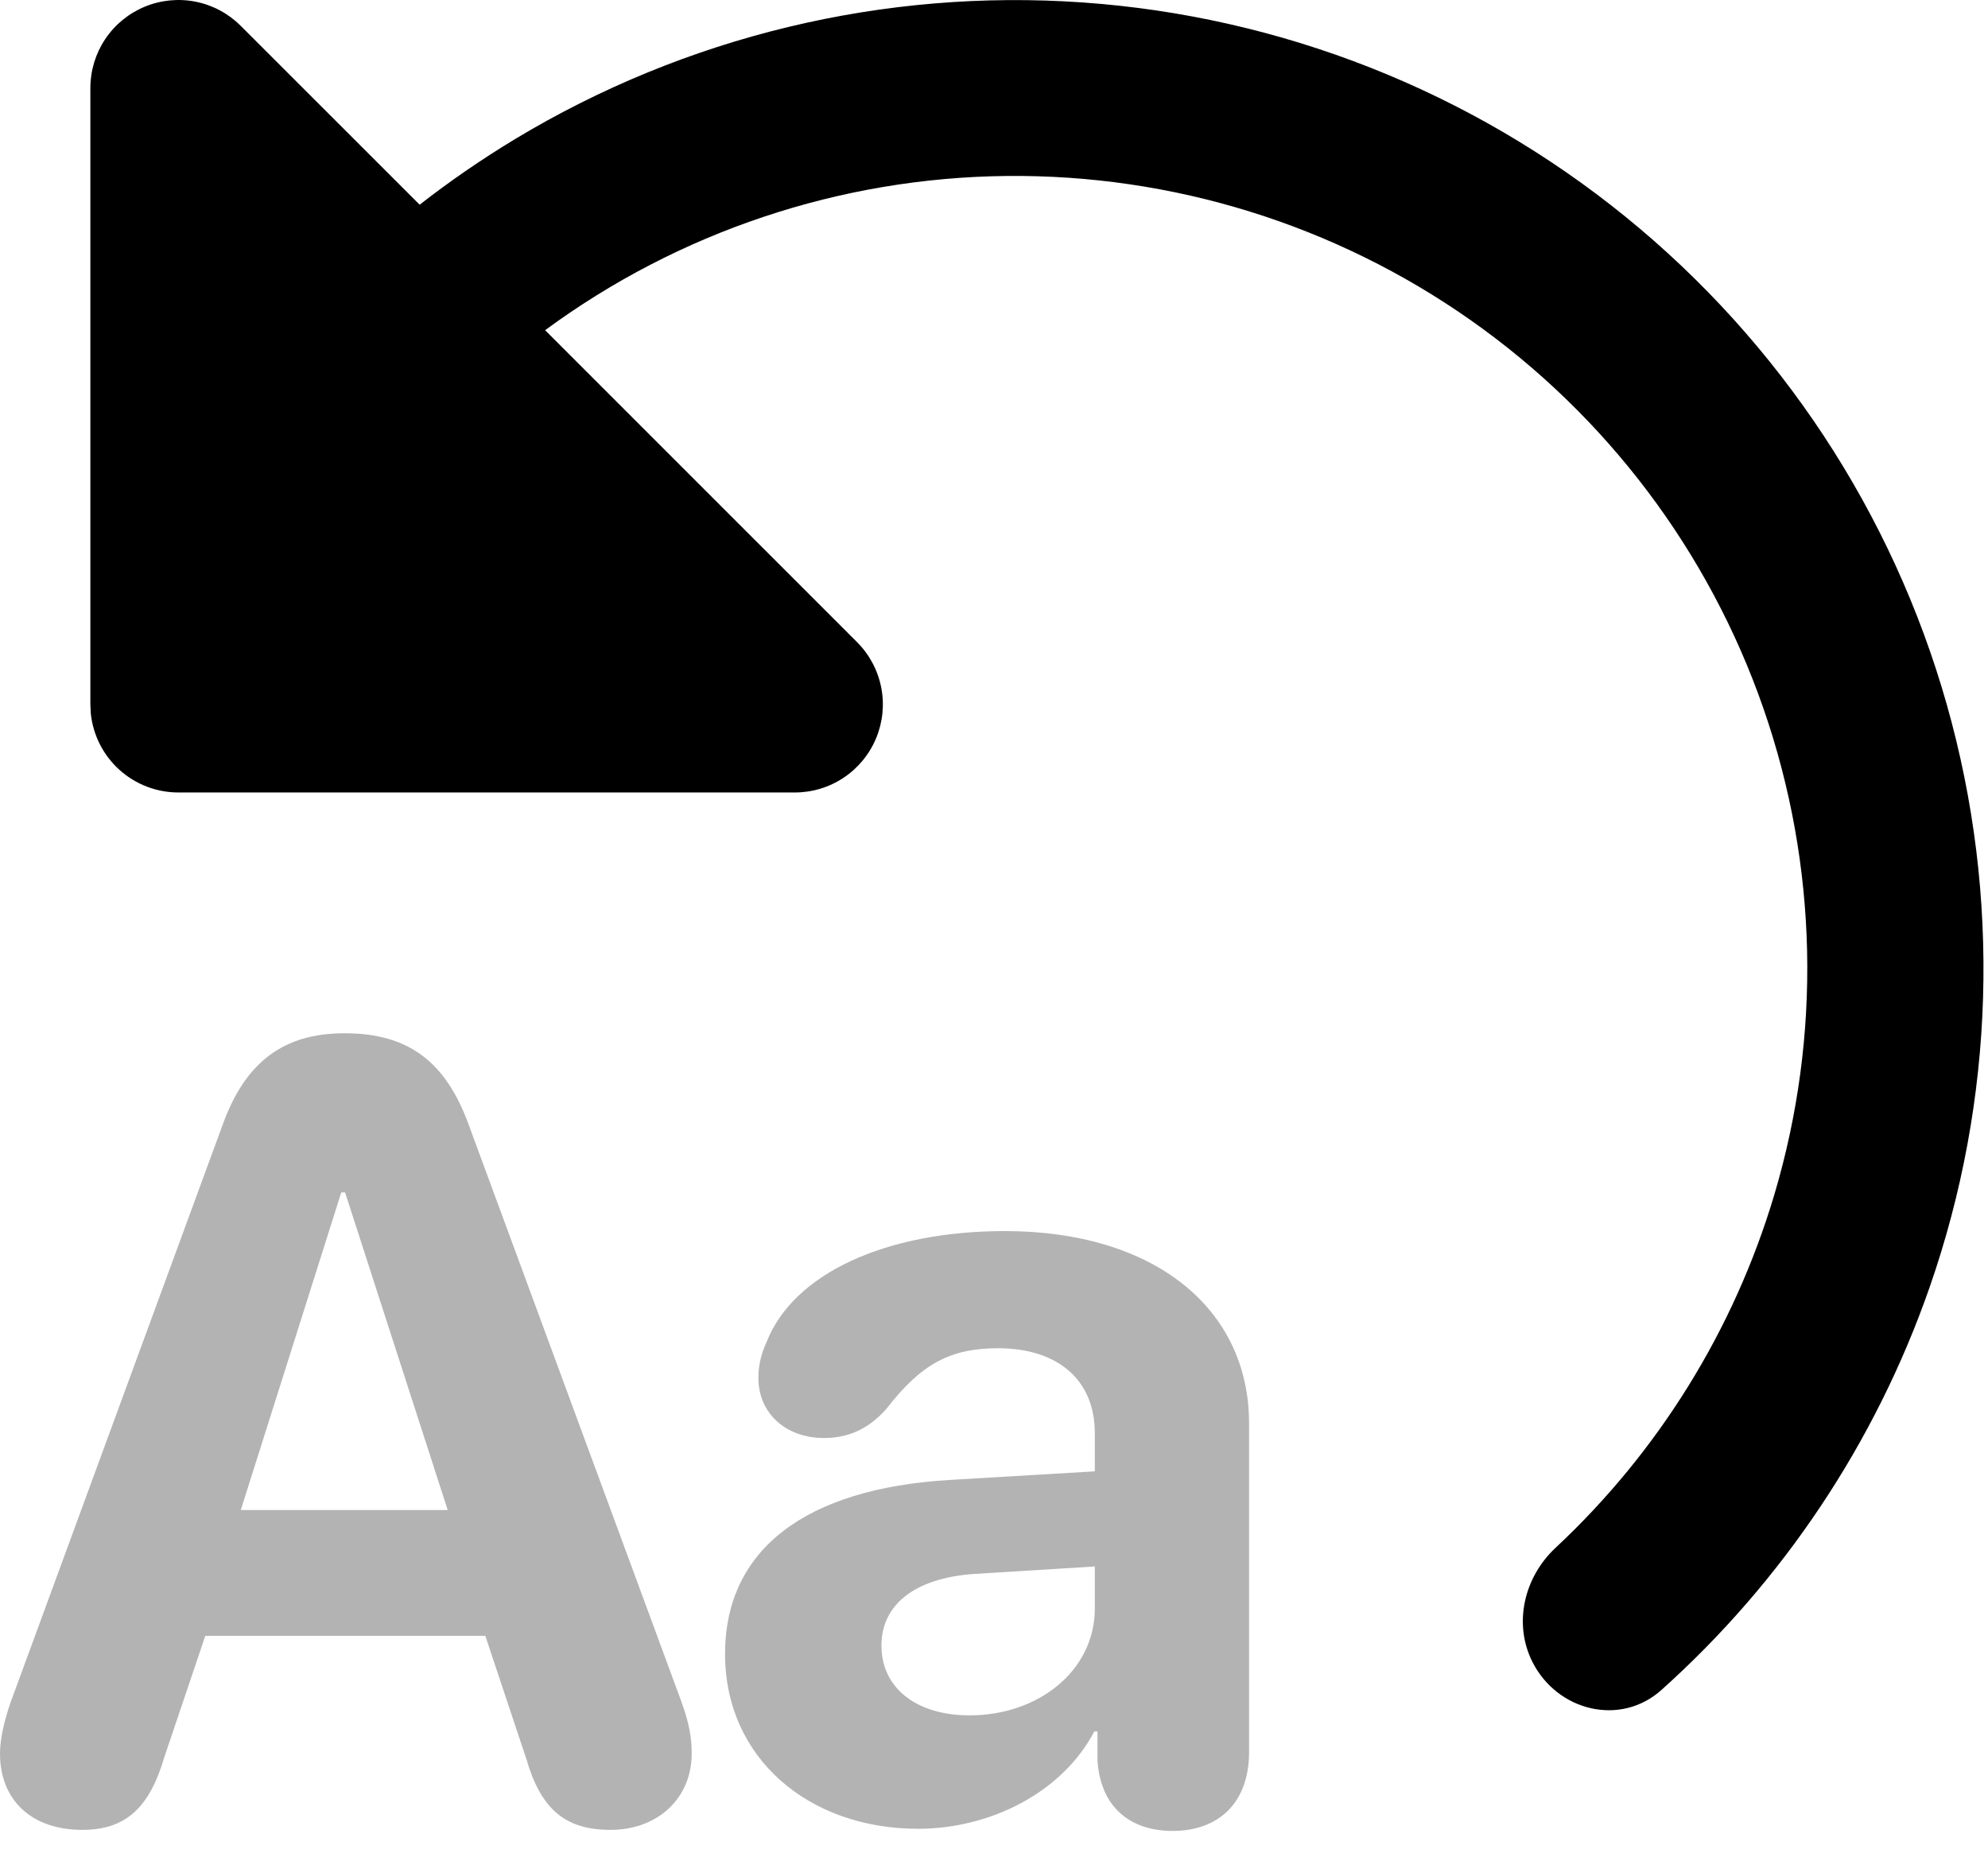
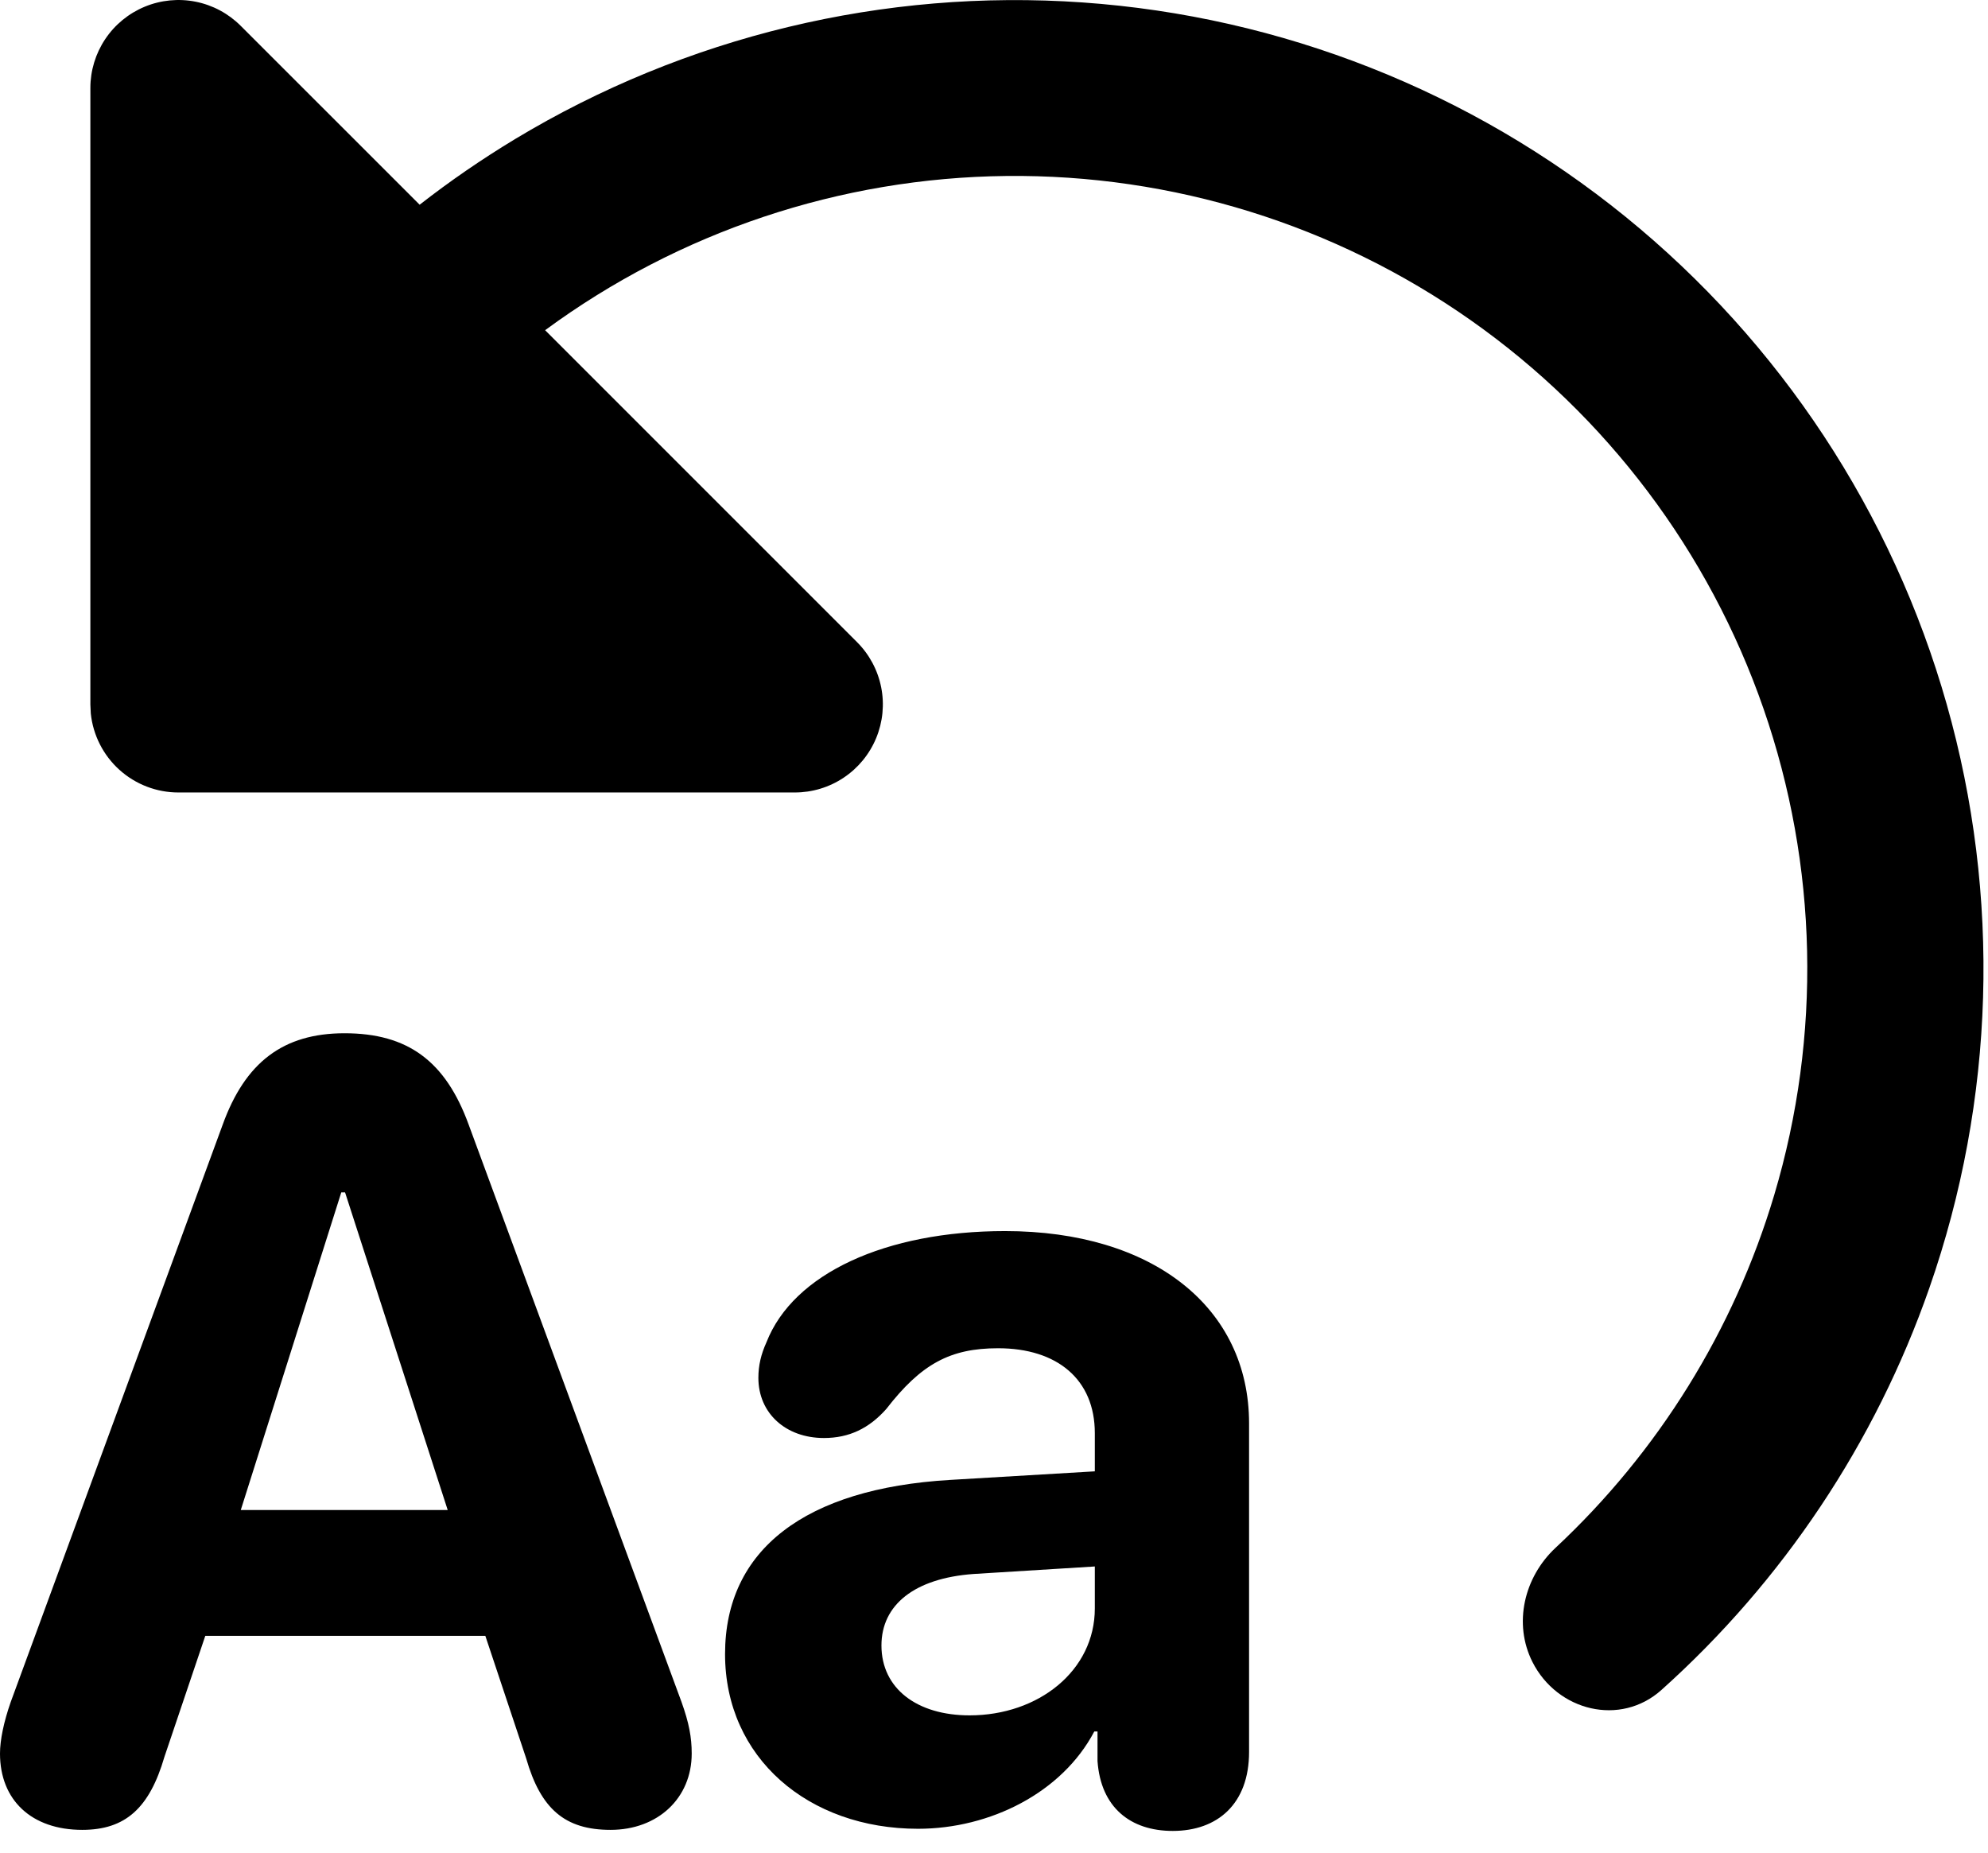
<svg xmlns="http://www.w3.org/2000/svg" width="88" height="82" viewBox="0 0 88 82" fill="none">
  <path d="M47.921 0.108C39.124 -0.508 30.351 1.605 22.797 6.157C21.324 7.048 19.917 8.014 18.576 9.061L10.653 1.141C10.108 0.596 9.414 0.225 8.658 0.075C7.902 -0.075 7.118 0.002 6.406 0.297C5.694 0.592 5.085 1.091 4.657 1.732C4.229 2.373 4 3.126 4 3.897V31.179L4.019 31.58C4.119 32.539 4.57 33.428 5.287 34.074C6.003 34.719 6.933 35.077 7.897 35.076H35.18C35.951 35.077 36.706 34.849 37.347 34.42C37.989 33.992 38.489 33.382 38.784 32.669C39.079 31.957 39.156 31.172 39.005 30.416C38.854 29.659 38.481 28.964 37.935 28.419L24.13 14.615C30.052 10.256 37.194 7.868 44.546 7.789C51.899 7.71 59.09 9.944 65.105 14.174C71.119 18.404 75.651 24.418 78.062 31.364C80.473 38.311 80.639 45.839 78.539 52.886C76.752 58.88 73.401 64.267 68.857 68.508C67.464 69.808 66.977 71.862 67.836 73.563C68.936 75.739 71.729 76.427 73.544 74.8C78.918 69.983 83.009 63.869 85.404 57.008C88.311 48.682 88.58 39.662 86.174 31.178C83.768 22.693 78.803 15.157 71.958 9.597C65.112 4.037 56.719 0.723 47.921 0.108Z" fill="currentColor" />
-   <g opacity="0.3">
+   <g>
    <path d="M3.64 80.992C1.404 80.992 0 79.683 0 77.613C0 77.018 0.167 76.21 0.476 75.329L9.849 49.802C10.849 47.018 12.538 45.733 15.25 45.733C18.057 45.733 19.723 46.971 20.746 49.778L30.167 75.329C30.5 76.257 30.619 76.9 30.619 77.613C30.619 79.588 29.12 80.992 27.026 80.992C25.004 80.992 23.934 80.064 23.291 77.827L21.483 72.403H9.088L7.28 77.756C6.614 80.04 5.543 80.992 3.64 80.992ZM10.658 66.836H19.818L15.274 52.776H15.107L10.658 66.836Z" fill="currentColor" />
    <path d="M40.636 80.944C35.782 80.944 32.095 77.803 32.095 73.212C32.095 68.573 35.663 65.884 42.039 65.504L48.463 65.123V63.434C48.463 61.055 46.798 59.675 44.181 59.675C42.063 59.675 40.779 60.365 39.232 62.363C38.471 63.22 37.591 63.648 36.472 63.648C34.783 63.648 33.57 62.554 33.57 60.983C33.57 60.436 33.689 59.937 33.927 59.413C35.116 56.368 39.208 54.489 44.49 54.489C51.032 54.489 55.291 57.867 55.291 63.006V77.542C55.291 79.85 53.887 81.039 51.913 81.039C50.033 81.039 48.725 79.992 48.582 77.946V76.638H48.439C47.012 79.35 43.824 80.944 40.636 80.944ZM42.92 75.924C45.965 75.924 48.463 73.949 48.463 71.19V69.334L43.086 69.667C40.493 69.857 39.018 71.023 39.018 72.831C39.018 74.734 40.588 75.924 42.92 75.924Z" fill="currentColor" />
  </g>
</svg>
